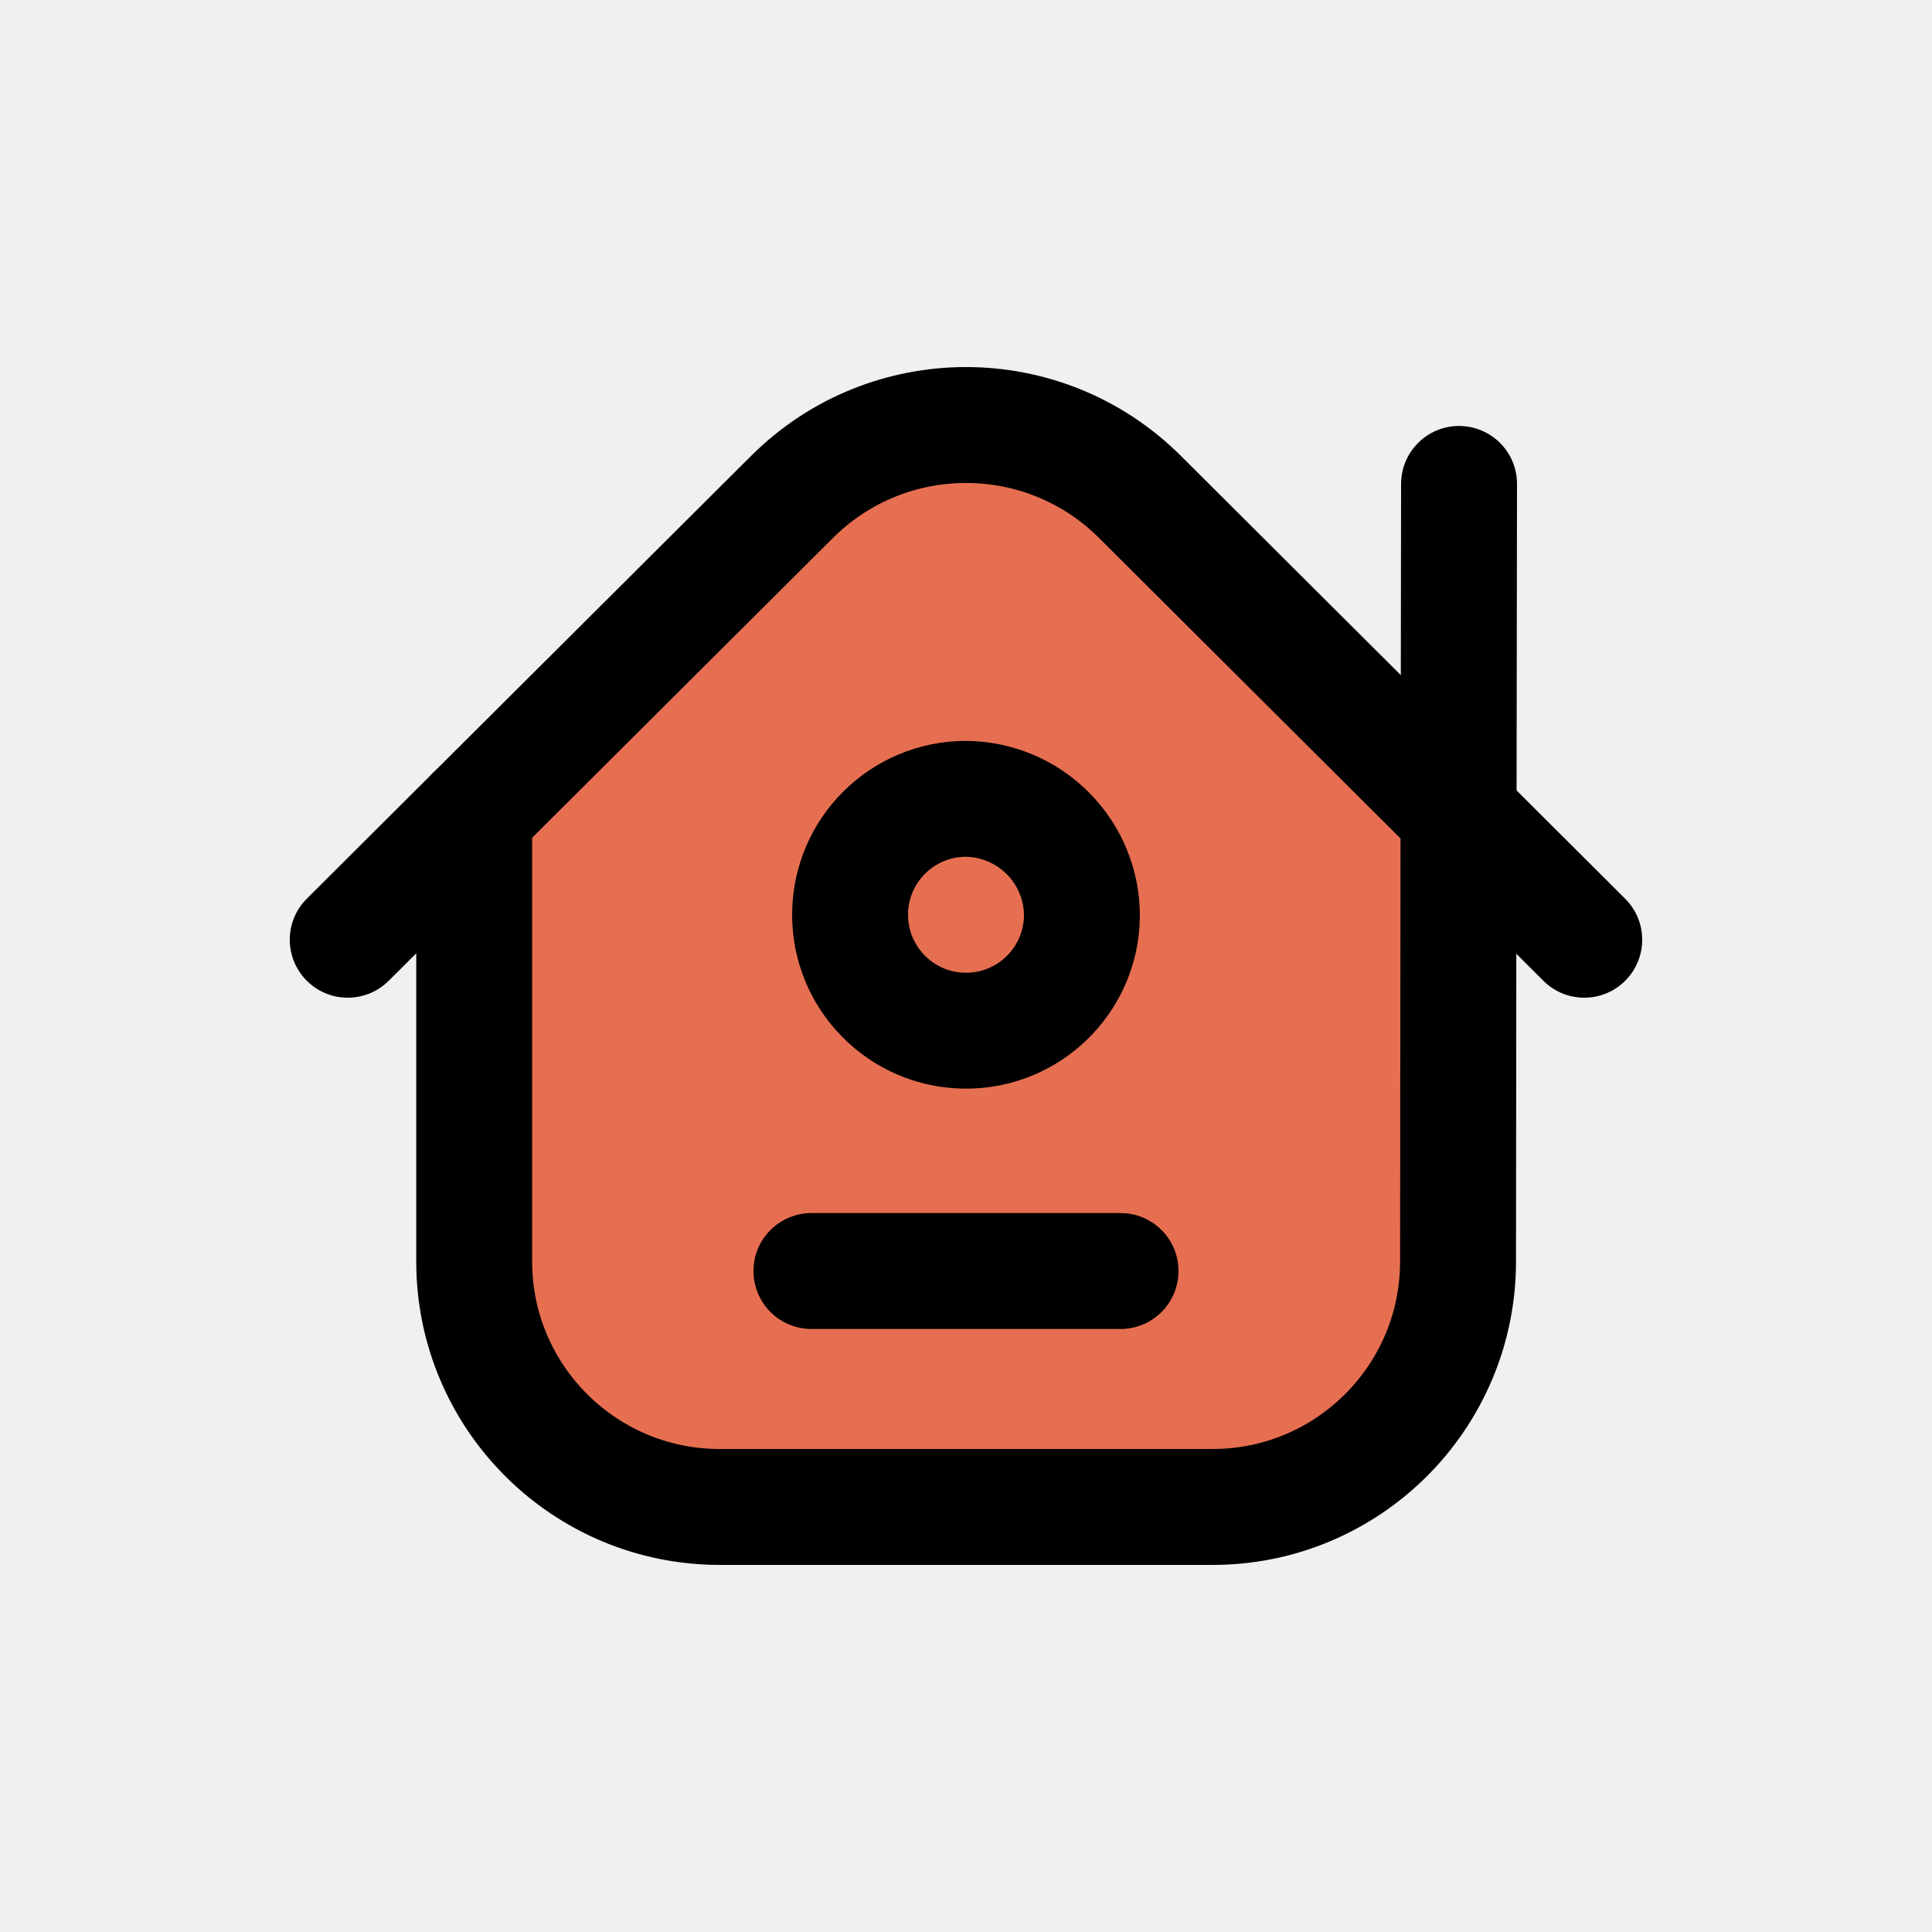
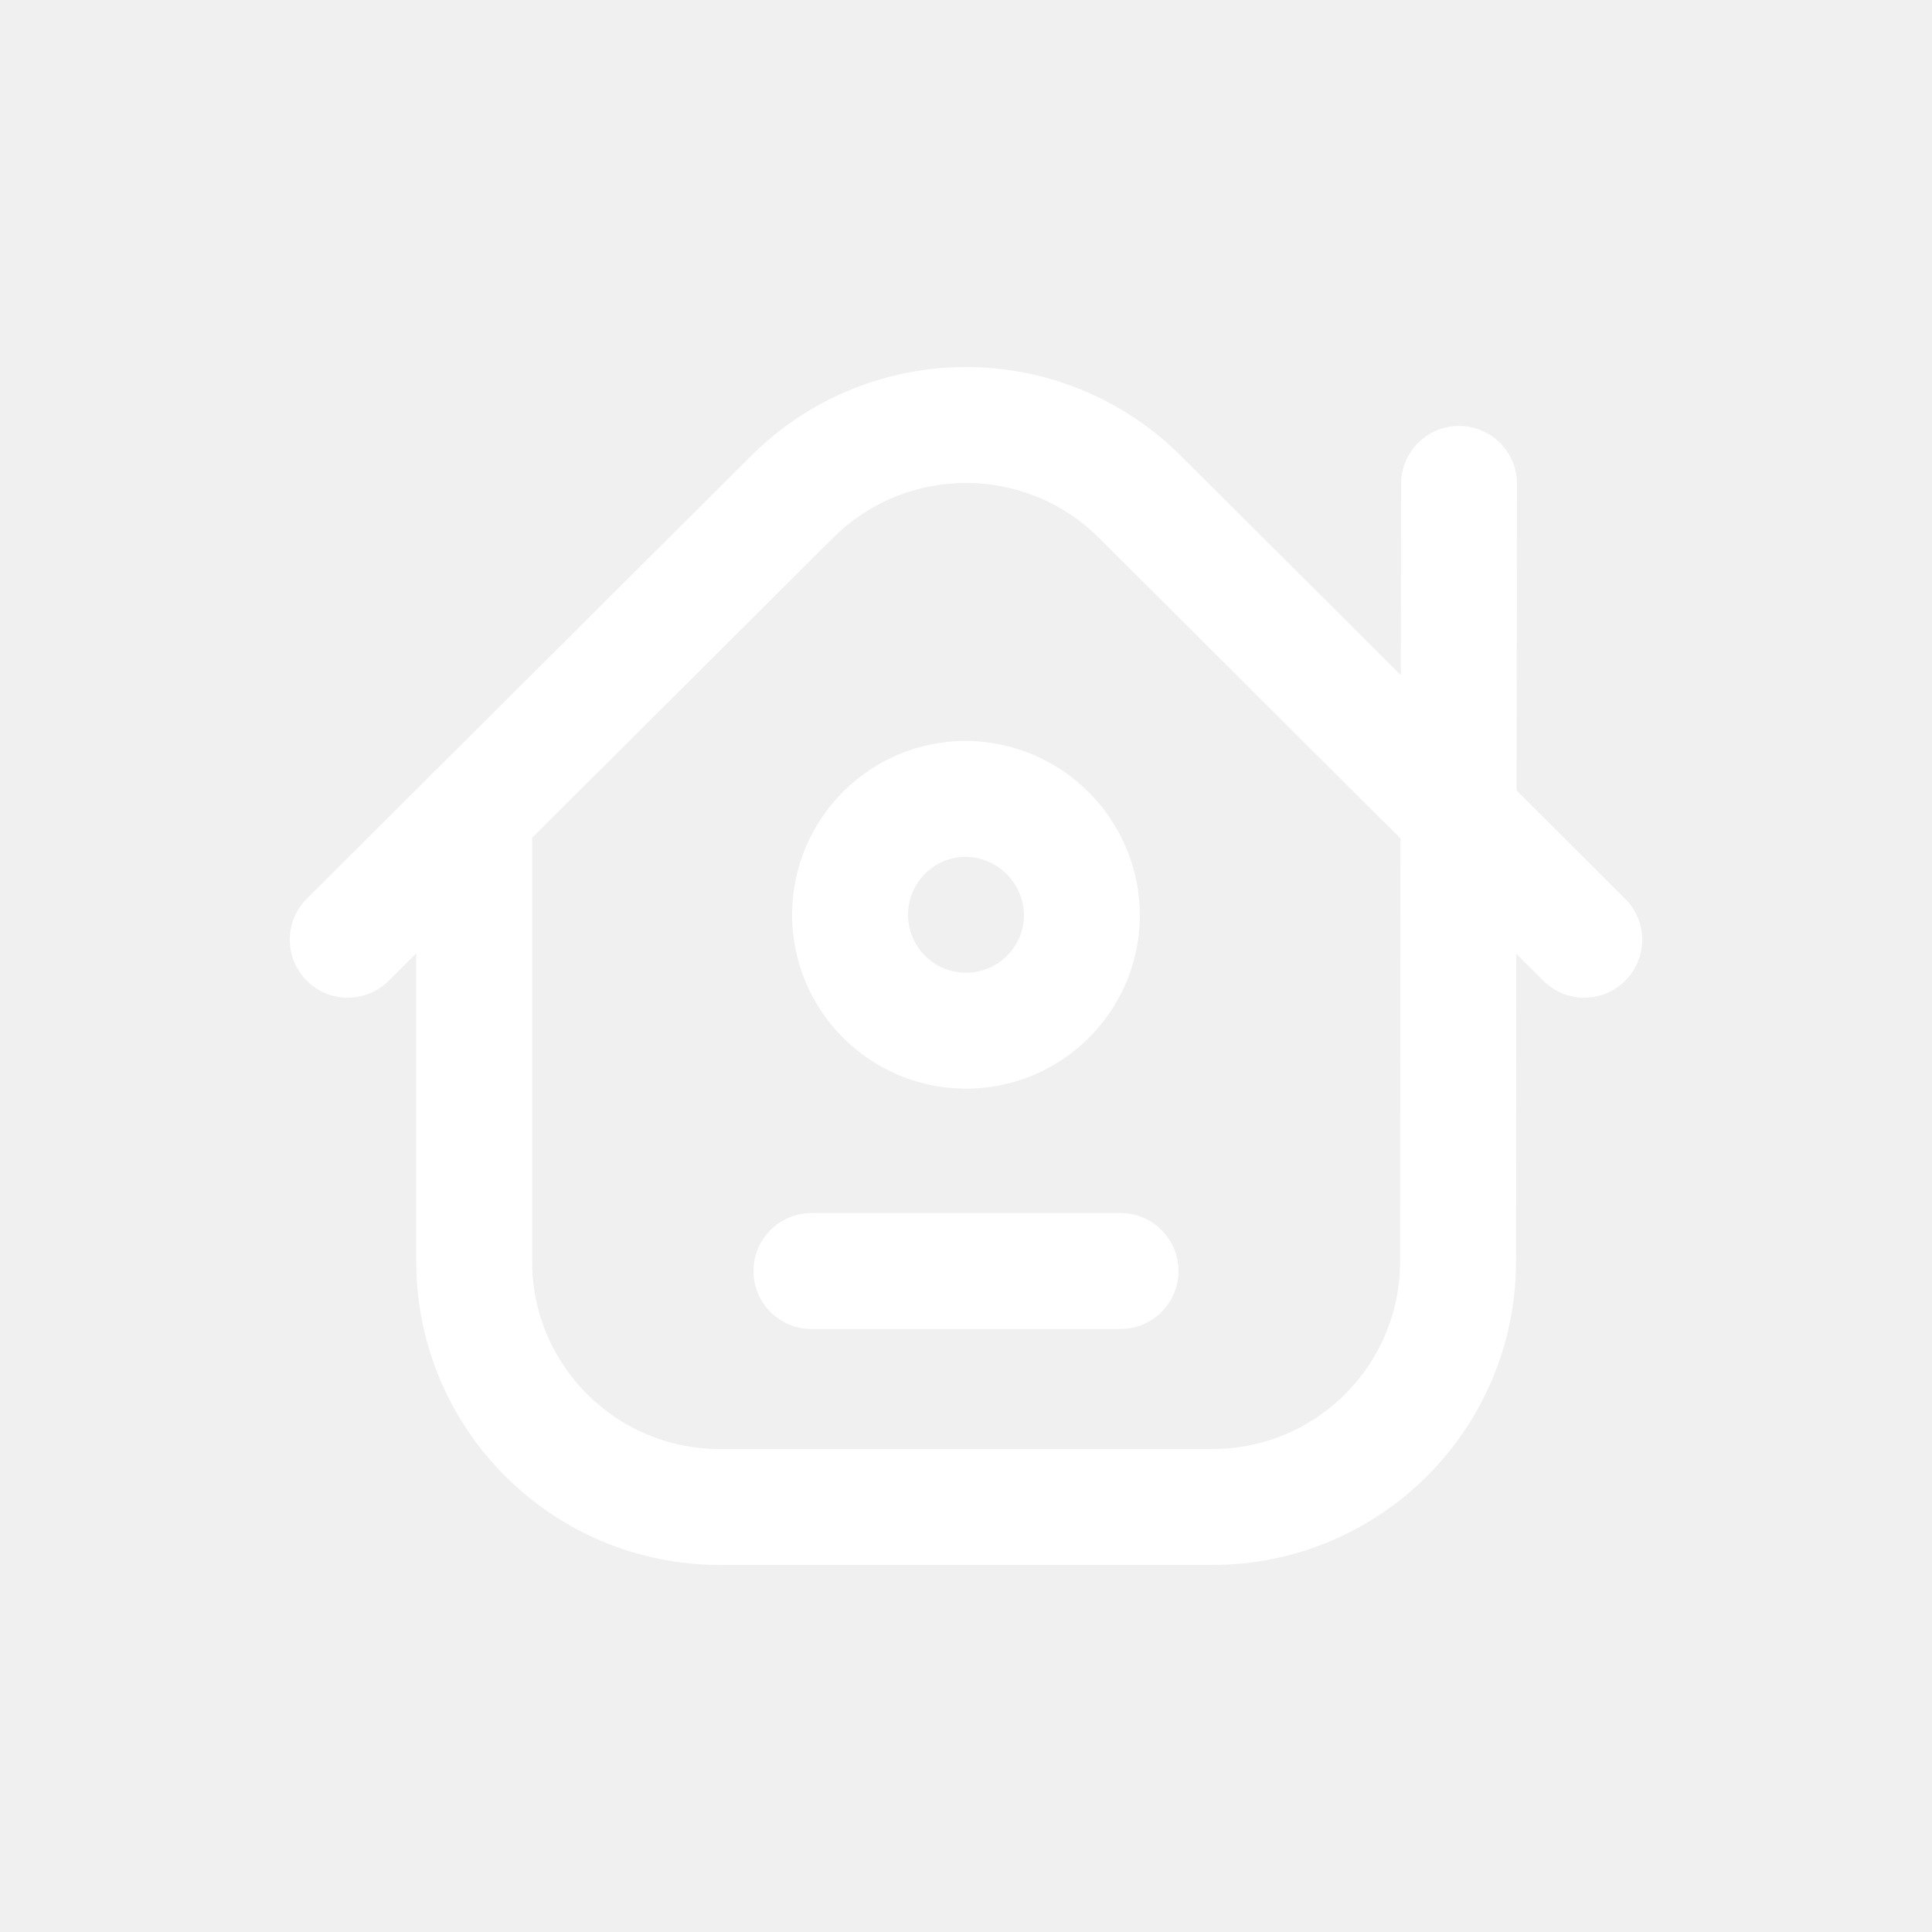
- <svg xmlns="http://www.w3.org/2000/svg" width="800px" height="800px" viewBox="0 -0.5 25 25" fill="#e76f51">
-   <path fill-rule="evenodd" clip-rule="evenodd" d="M18.867 15.832L18.873 10.039L14.75 5.929C13.506 4.69 11.494 4.69 10.25 5.929L6.136 10.029V15.829C6.139 17.583 7.564 19.003 9.318 19H15.685C17.438 19.003 18.862 17.585 18.867 15.832Z" stroke="#000000" stroke-width="1.5" stroke-linecap="round" stroke-linejoin="round" />
-   <path fill-rule="evenodd" clip-rule="evenodd" d="M14 11.365C13.985 12.19 13.306 12.847 12.482 12.837C11.657 12.827 10.995 12.153 11 11.328C11.005 10.503 11.675 9.837 12.5 9.837C12.902 9.841 13.285 10.004 13.566 10.29C13.848 10.577 14.004 10.963 14 11.365V11.365Z" stroke="#000000" stroke-width="1.5" stroke-linecap="round" stroke-linejoin="round" />
-   <path d="M19.63 5.763C19.631 5.349 19.295 5.013 18.881 5.012C18.467 5.011 18.131 5.347 18.13 5.761L19.63 5.763ZM18.874 10.039L18.124 10.038C18.124 10.238 18.203 10.429 18.345 10.57L18.874 10.039ZM19.971 12.191C20.264 12.484 20.739 12.483 21.031 12.19C21.324 11.896 21.323 11.421 21.029 11.129L19.971 12.191ZM6.666 10.56C6.959 10.268 6.96 9.793 6.667 9.5C6.375 9.206 5.9 9.206 5.606 9.498L6.666 10.56ZM3.97 11.129C3.677 11.421 3.676 11.896 3.969 12.19C4.261 12.483 4.736 12.484 5.03 12.191L3.97 11.129ZM10.5 15.197C10.086 15.197 9.75 15.533 9.75 15.947C9.75 16.361 10.086 16.697 10.5 16.697V15.197ZM14.5 16.697C14.914 16.697 15.25 16.361 15.25 15.947C15.25 15.533 14.914 15.197 14.5 15.197V16.697ZM18.13 5.761L18.124 10.038L19.624 10.04L19.63 5.763L18.13 5.761ZM18.345 10.57L19.971 12.191L21.029 11.129L19.404 9.508L18.345 10.57ZM5.606 9.498L3.97 11.129L5.03 12.191L6.666 10.56L5.606 9.498ZM10.5 16.697H14.5V15.197H10.5V16.697Z" fill="#000000" />
+ <svg xmlns="http://www.w3.org/2000/svg" width="800px" height="800px" viewBox="0 -0.5 25 25" fill="transparent">
+   <path fill-rule="evenodd" clip-rule="evenodd" d="M18.867 15.832L18.873 10.039L14.75 5.929C13.506 4.69 11.494 4.69 10.25 5.929L6.136 10.029V15.829C6.139 17.583 7.564 19.003 9.318 19H15.685C17.438 19.003 18.862 17.585 18.867 15.832Z" stroke="white" stroke-width="1.5" stroke-linecap="round" stroke-linejoin="round" />
+   <path fill-rule="evenodd" clip-rule="evenodd" d="M14 11.365C13.985 12.19 13.306 12.847 12.482 12.837C11.657 12.827 10.995 12.153 11 11.328C11.005 10.503 11.675 9.837 12.5 9.837C12.902 9.841 13.285 10.004 13.566 10.29C13.848 10.577 14.004 10.963 14 11.365V11.365Z" stroke="white" stroke-width="1.5" stroke-linecap="round" stroke-linejoin="round" />
+   <path d="M19.63 5.763C19.631 5.349 19.295 5.013 18.881 5.012C18.467 5.011 18.131 5.347 18.13 5.761L19.63 5.763ZM18.874 10.039L18.124 10.038C18.124 10.238 18.203 10.429 18.345 10.57L18.874 10.039ZM19.971 12.191C20.264 12.484 20.739 12.483 21.031 12.19C21.324 11.896 21.323 11.421 21.029 11.129L19.971 12.191ZM6.666 10.56C6.959 10.268 6.96 9.793 6.667 9.5C6.375 9.206 5.9 9.206 5.606 9.498L6.666 10.56ZM3.97 11.129C3.677 11.421 3.676 11.896 3.969 12.19C4.261 12.483 4.736 12.484 5.03 12.191L3.97 11.129ZM10.5 15.197C10.086 15.197 9.75 15.533 9.75 15.947C9.75 16.361 10.086 16.697 10.5 16.697V15.197ZM14.5 16.697C14.914 16.697 15.25 16.361 15.25 15.947C15.25 15.533 14.914 15.197 14.5 15.197V16.697ZM18.13 5.761L18.124 10.038L19.624 10.04L19.63 5.763L18.13 5.761ZM18.345 10.57L19.971 12.191L21.029 11.129L19.404 9.508L18.345 10.57ZM5.606 9.498L3.97 11.129L5.03 12.191L6.666 10.56L5.606 9.498ZM10.5 16.697H14.5V15.197H10.5V16.697Z" fill="white" />
</svg>
